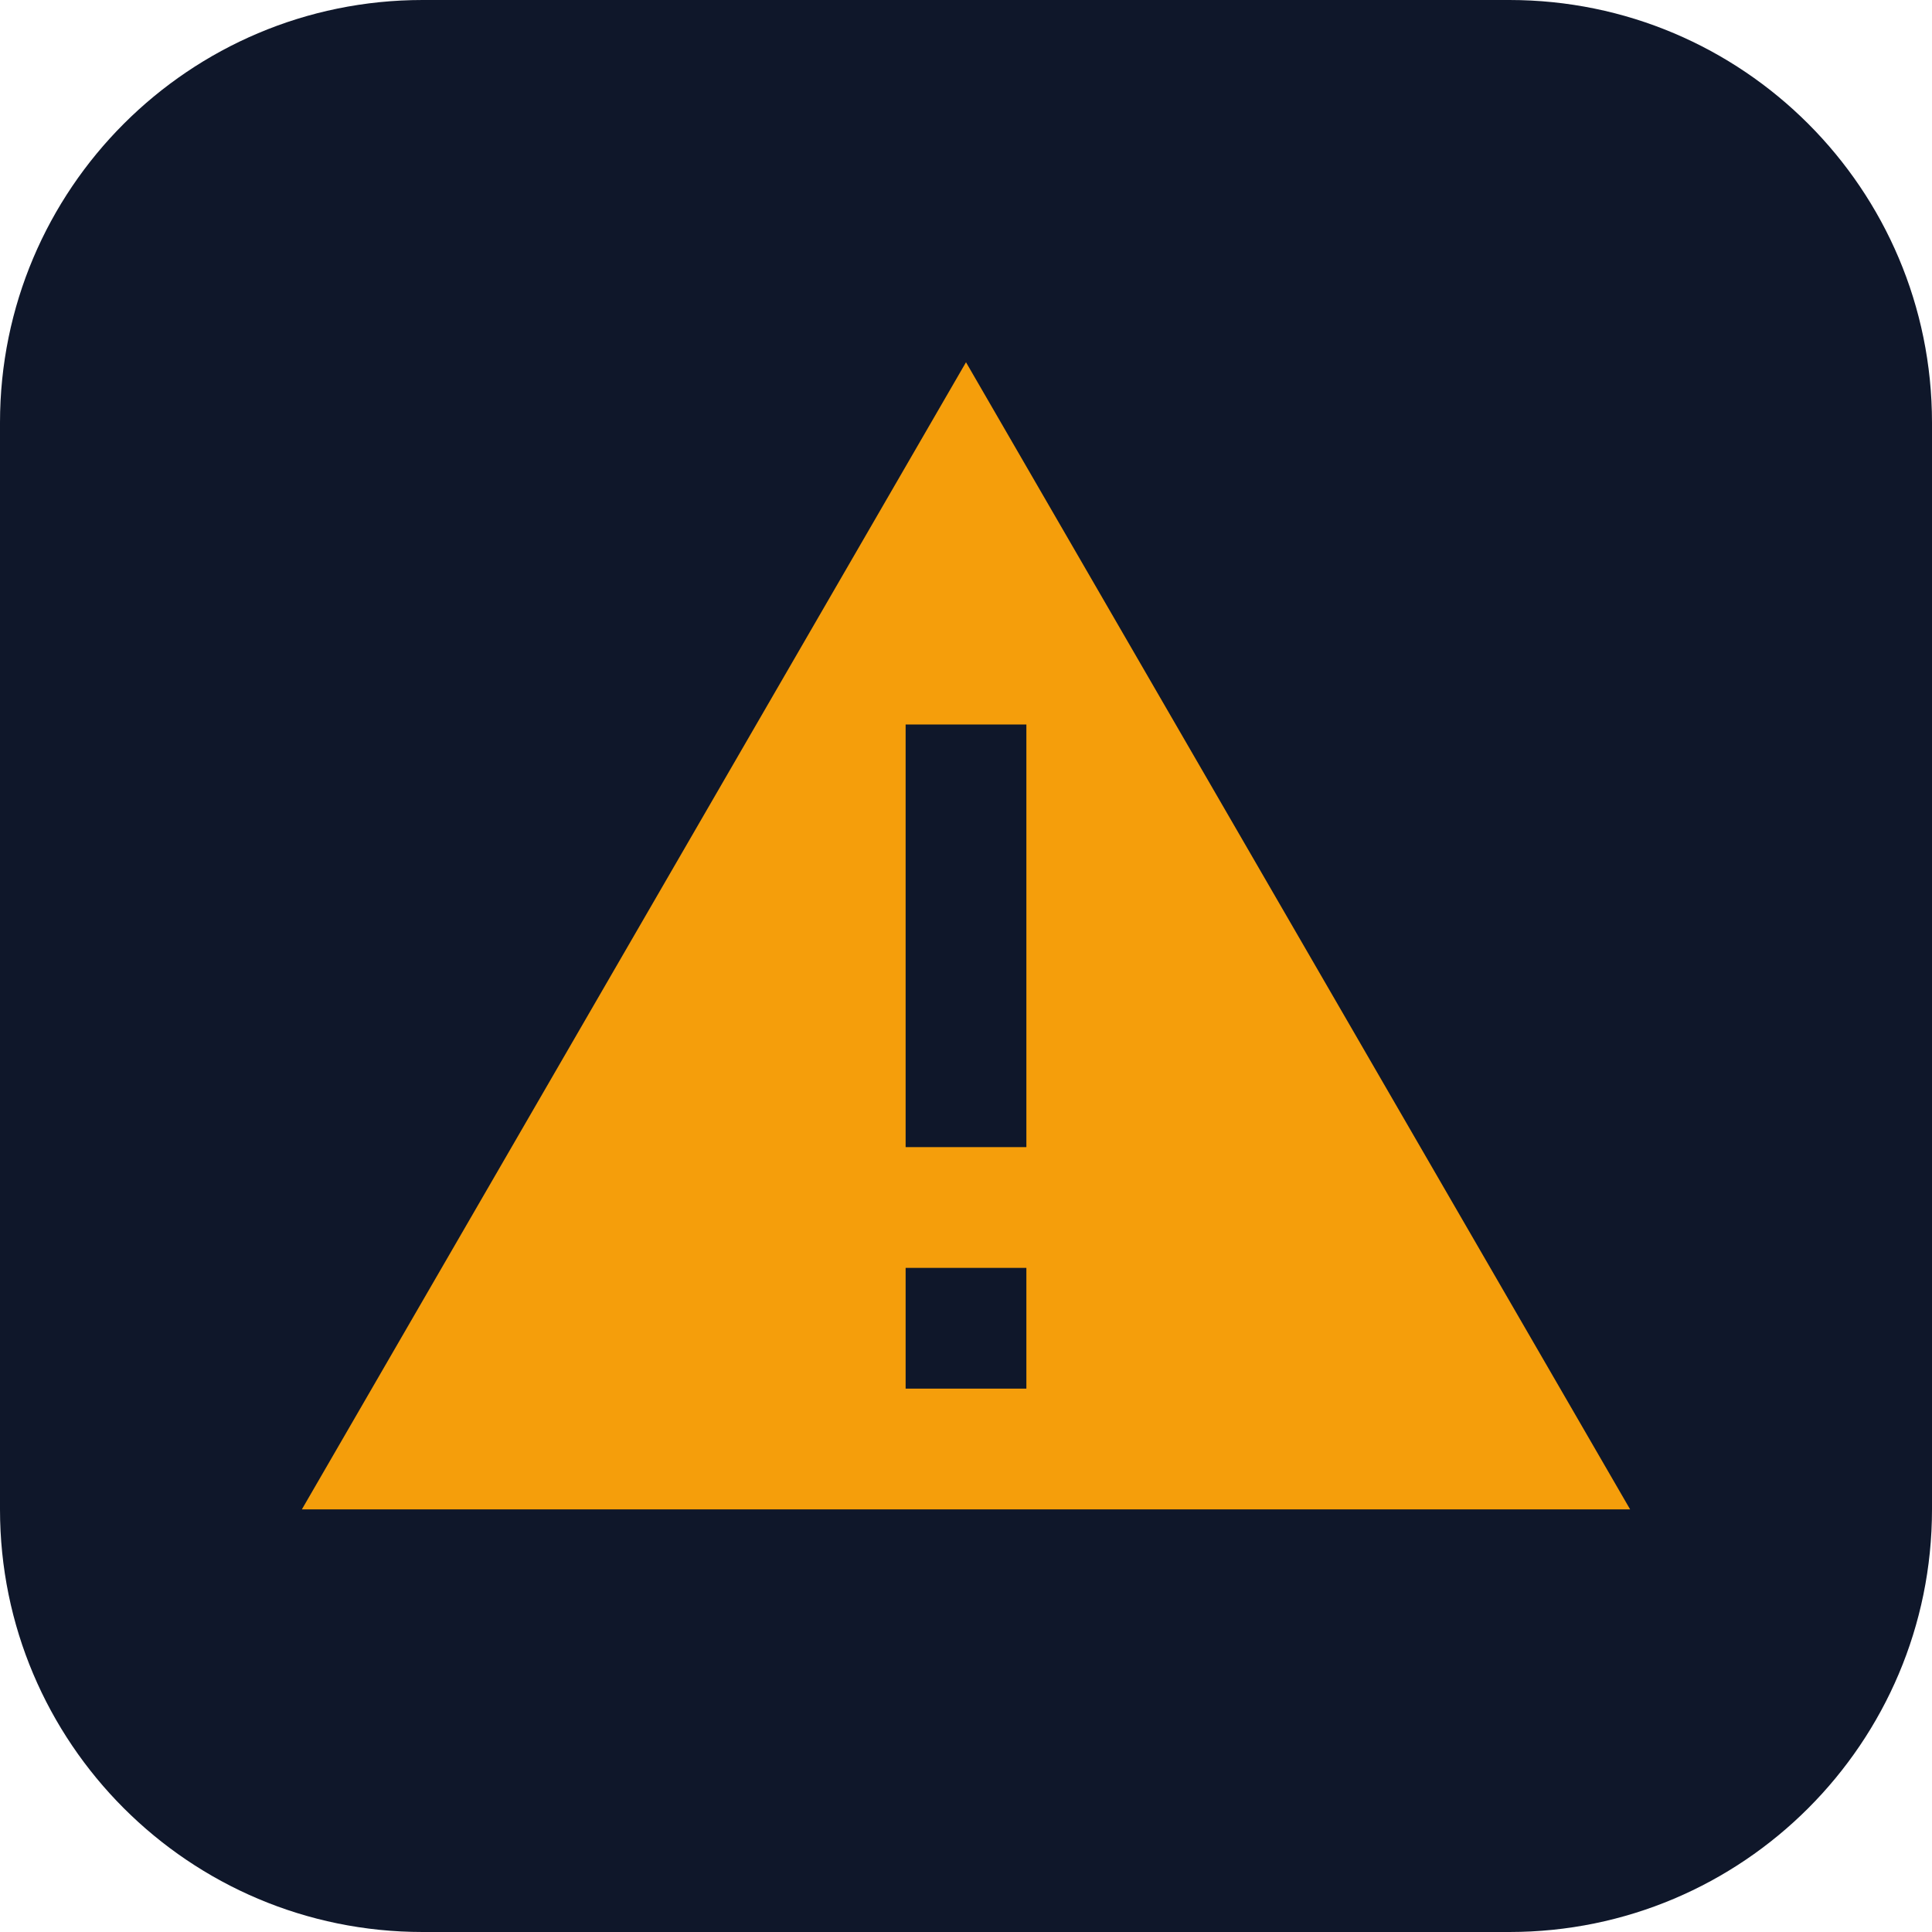
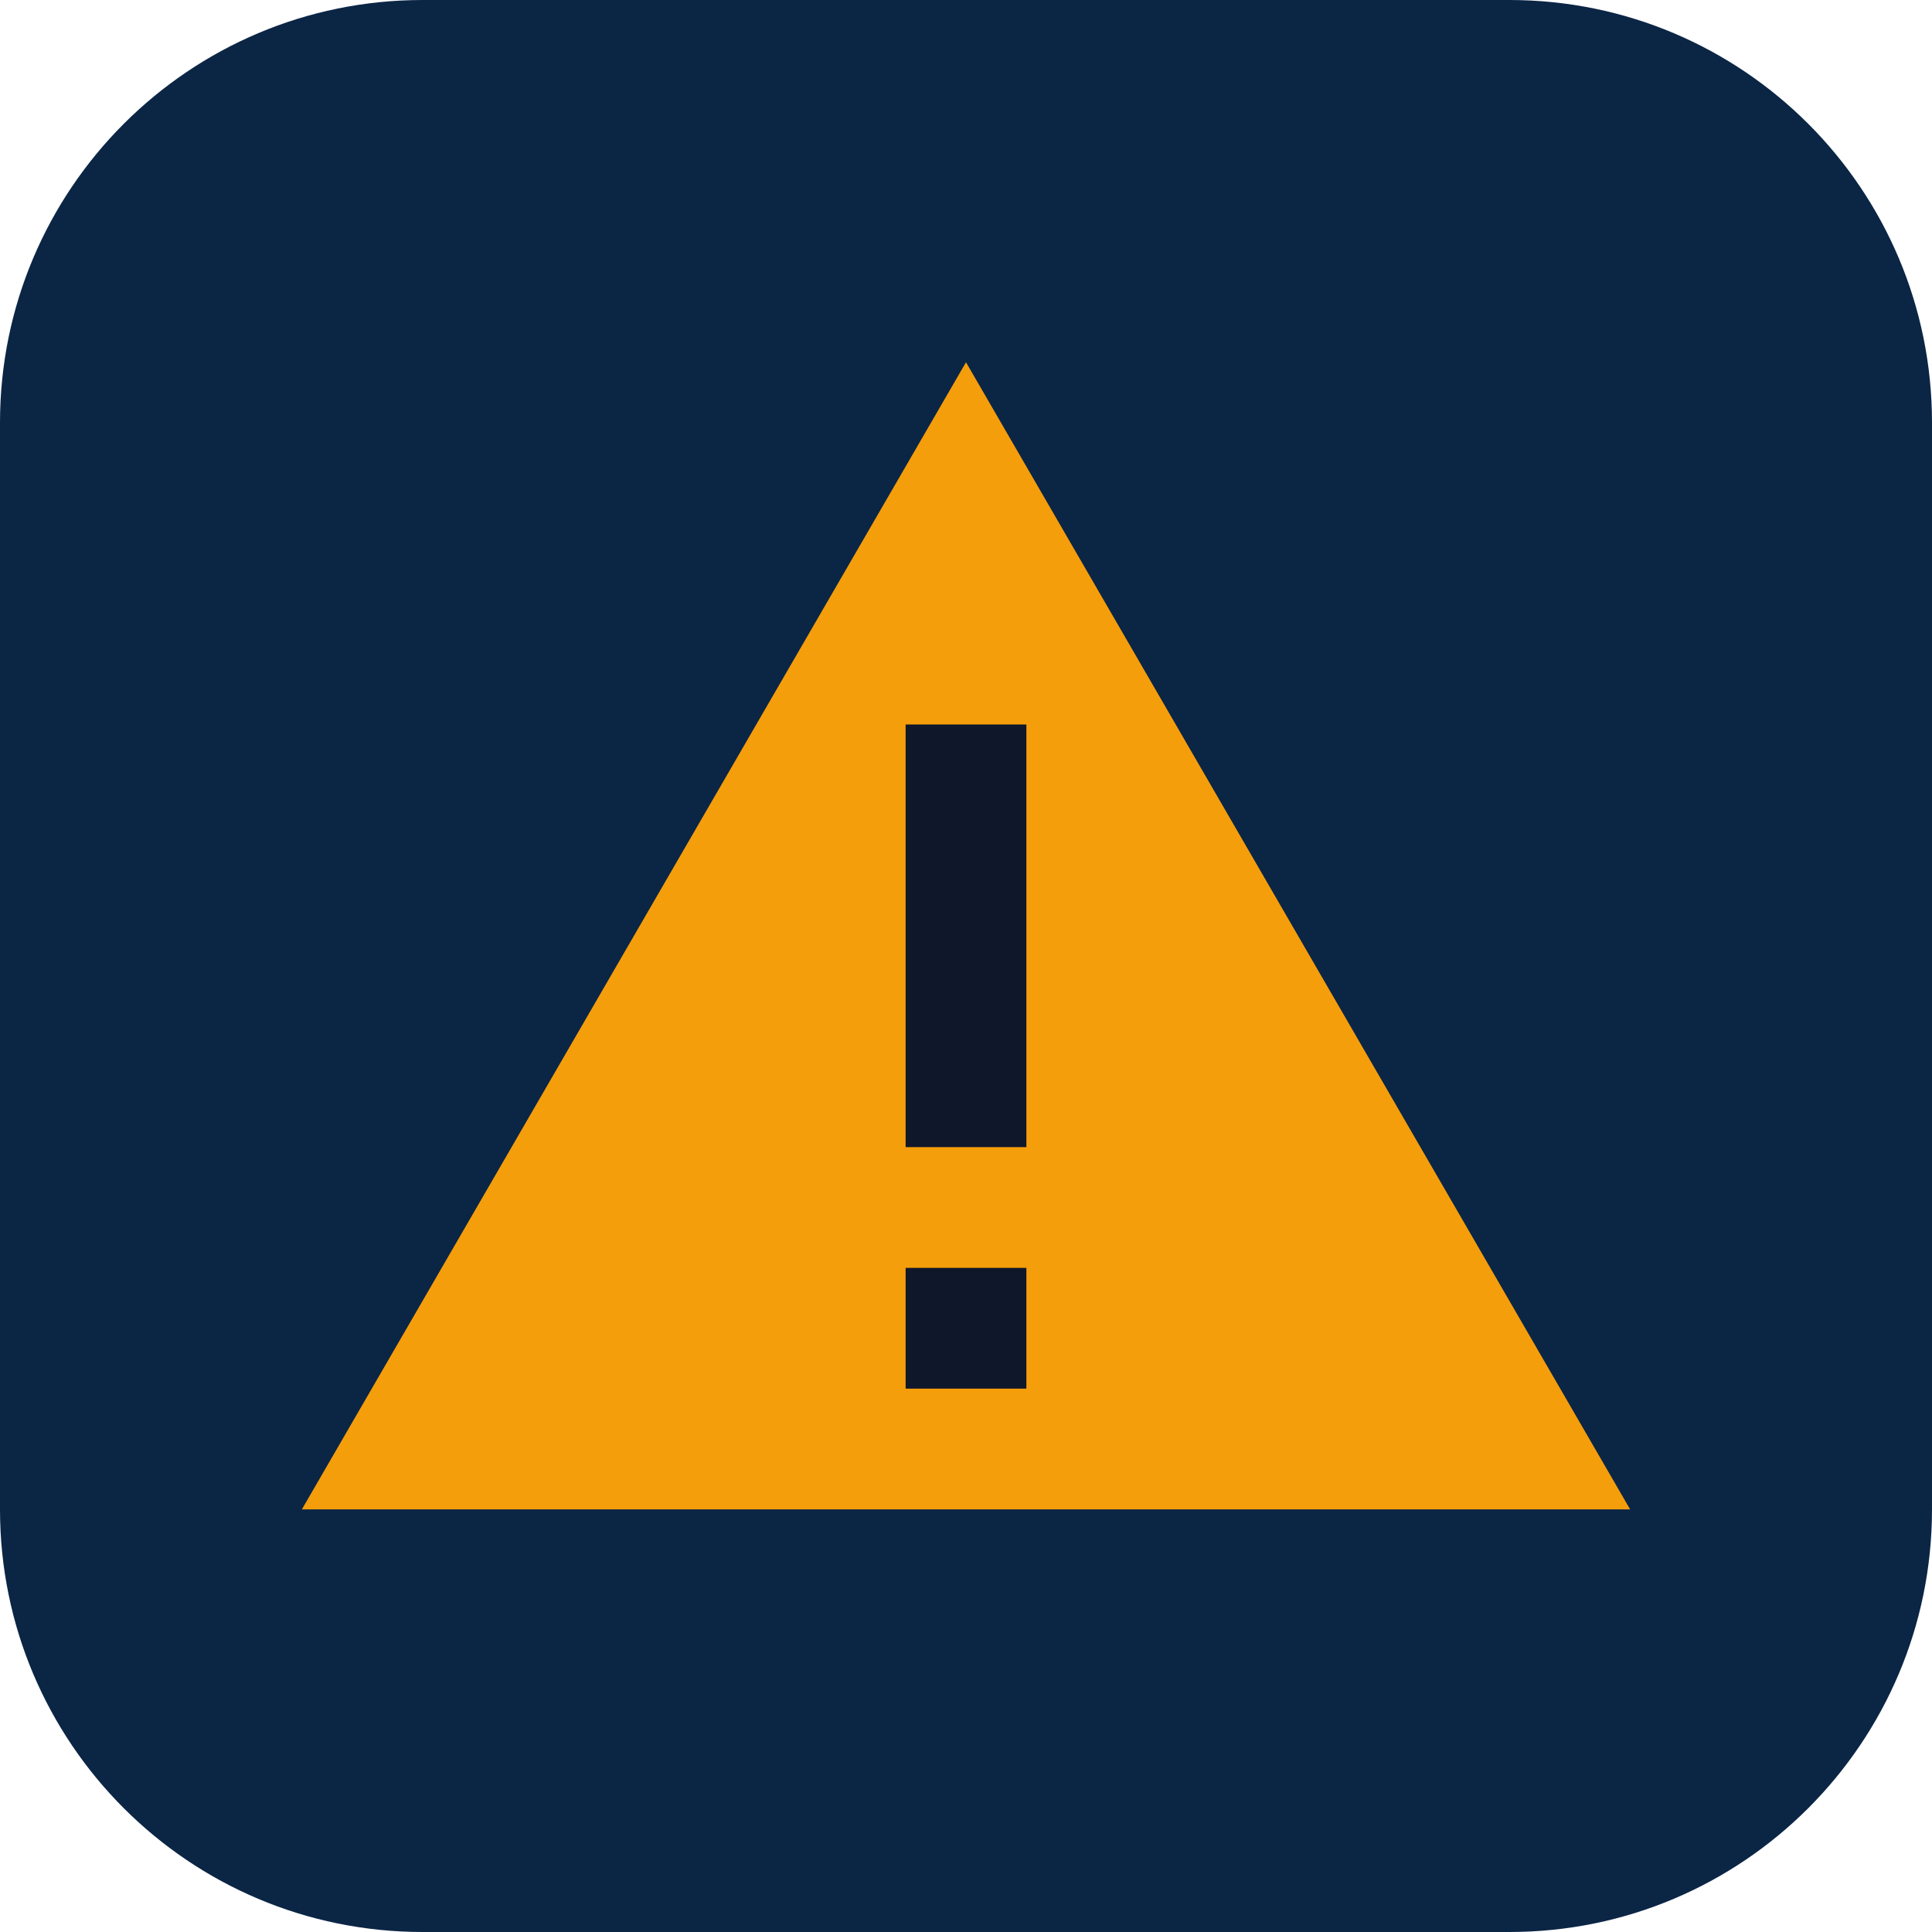
<svg xmlns="http://www.w3.org/2000/svg" viewBox="0 0 32 32">
-   <rect width="32" height="32" rx="7" fill="#0f172a" />
+   <rect width="32" height="32" rx="7" fill="#0b2545" />
  <path d="M16 6 27 25H5Z" fill="#f59e0b" />
  <rect x="15" y="12" width="2" height="7" fill="#0f172a" />
  <rect x="15" y="21" width="2" height="2" fill="#0f172a" />
</svg>
